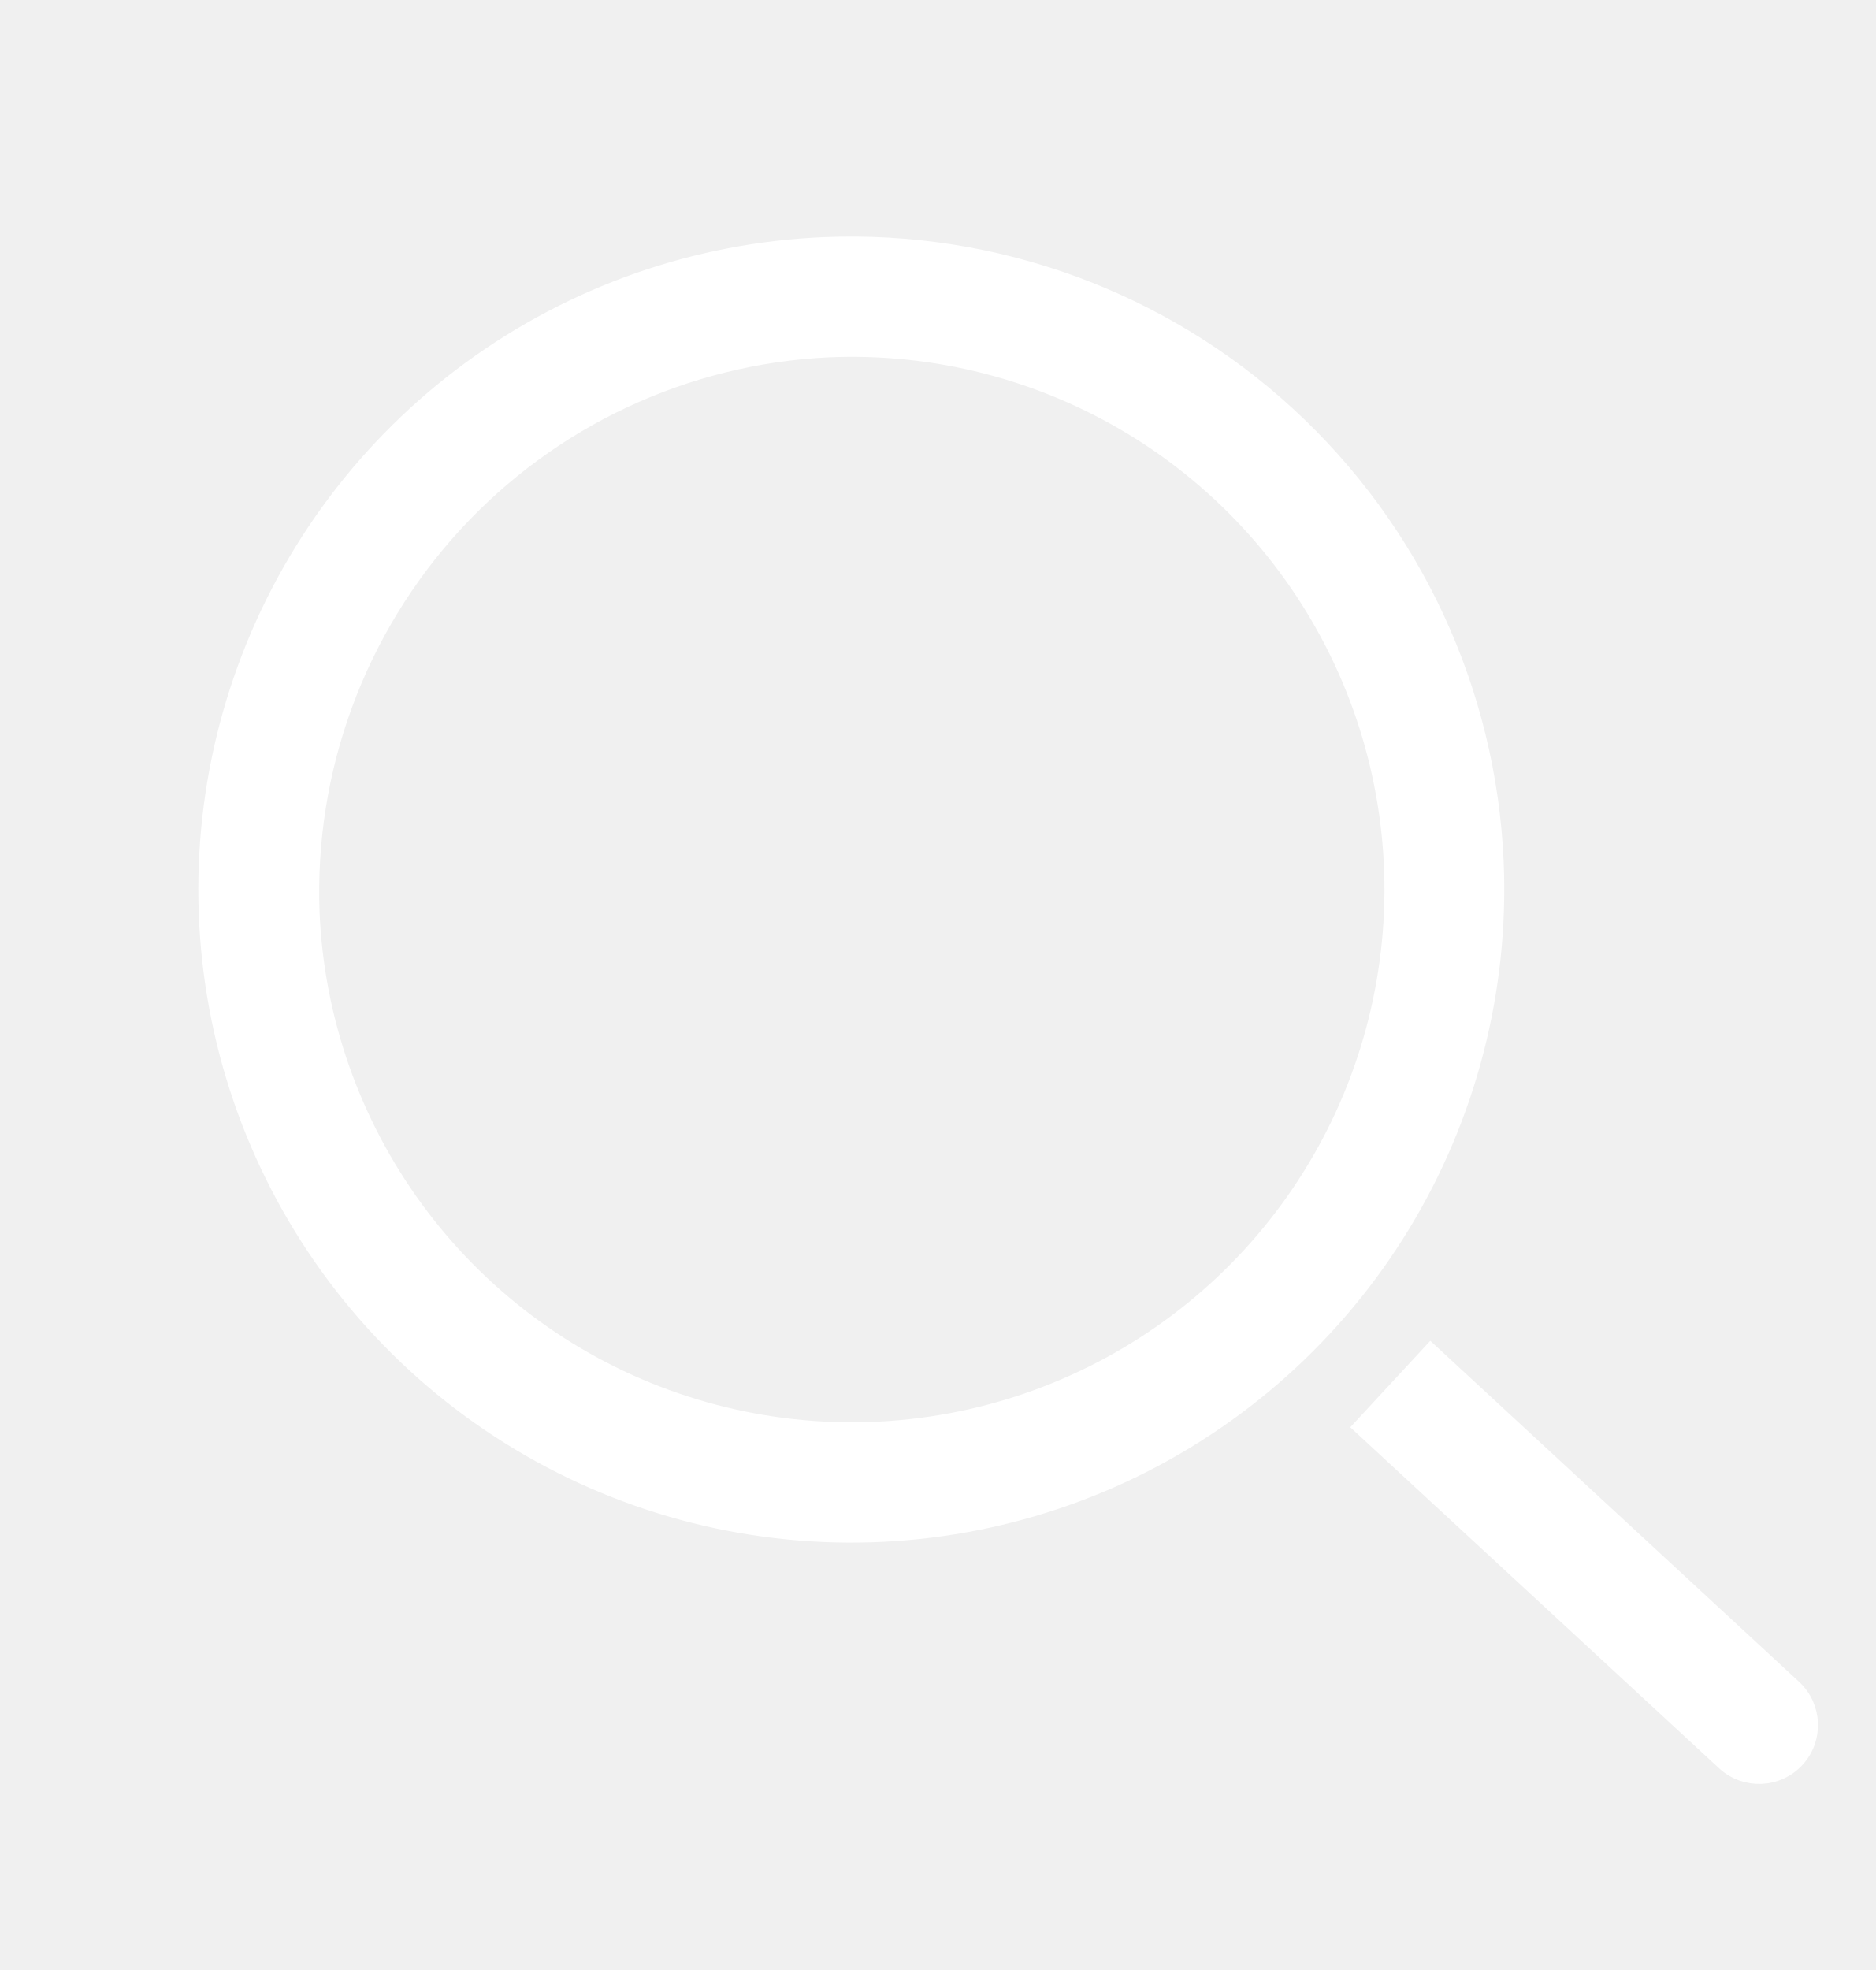
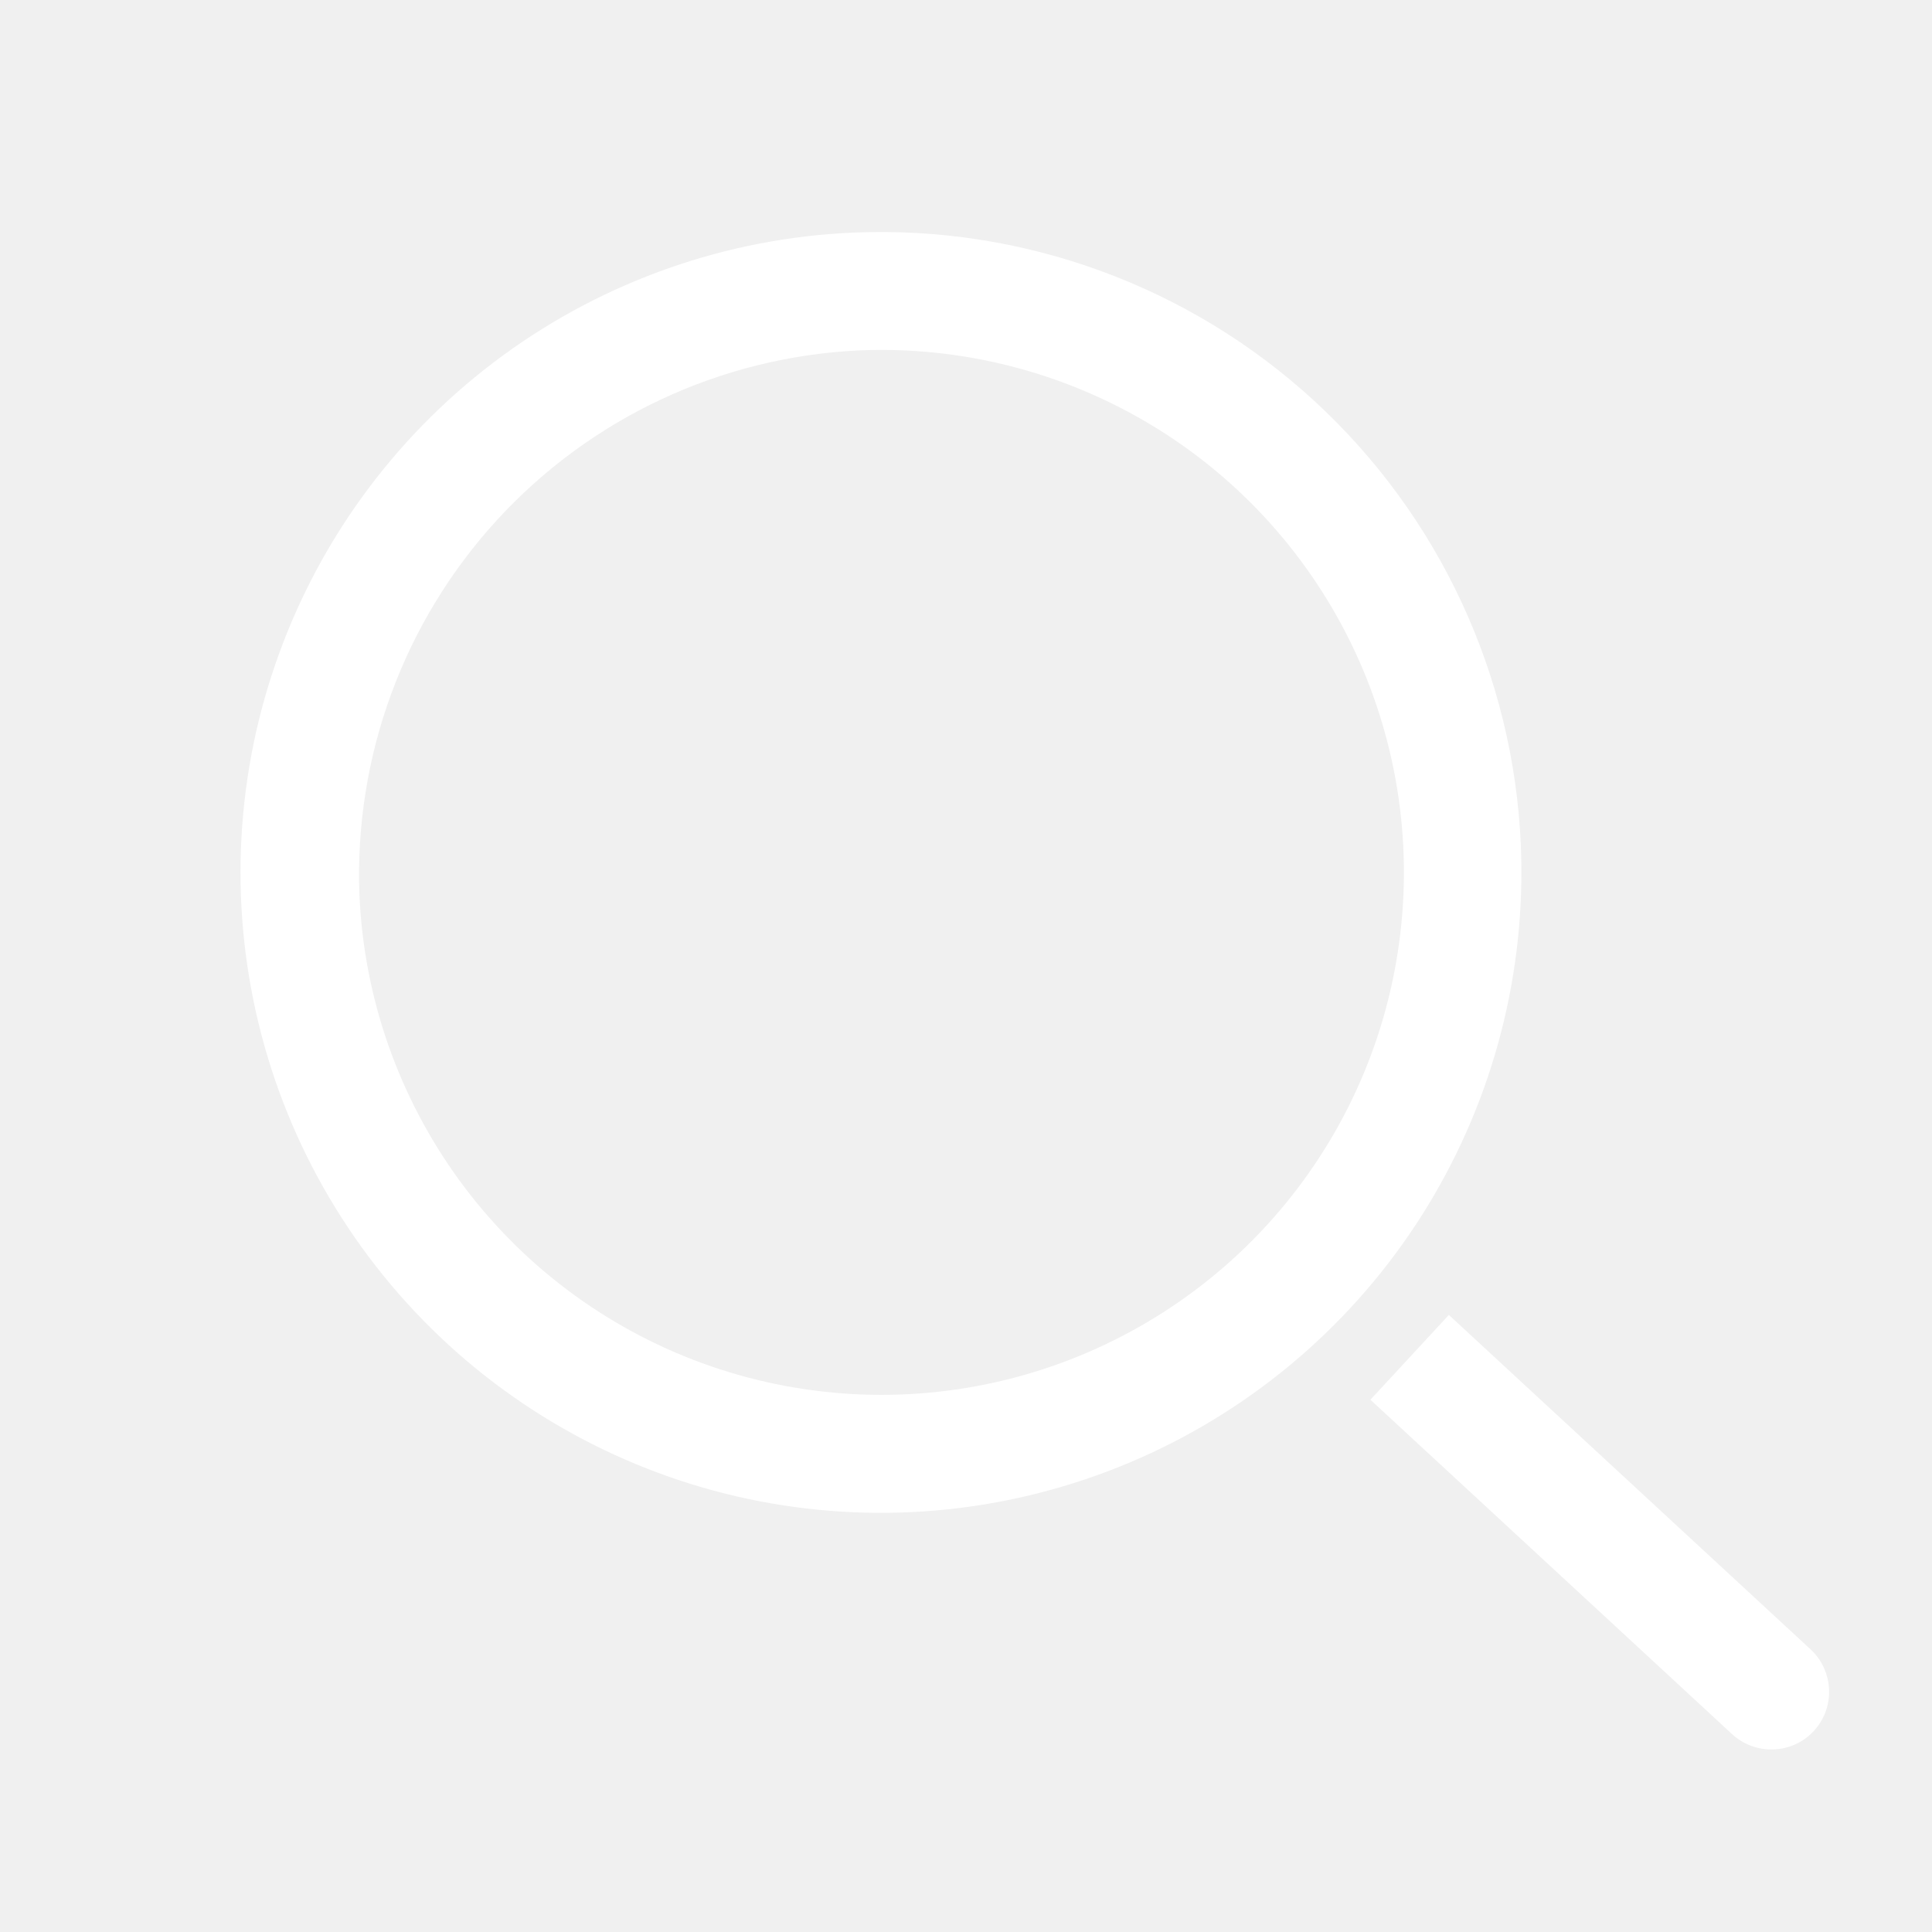
- <svg xmlns="http://www.w3.org/2000/svg" width="20" height="21" viewBox="0 0 20 21" fill="none">
+ <svg xmlns="http://www.w3.org/2000/svg" width="20" height="20" viewBox="0 0 20 21" fill="none">
  <g clip-path="url(#clip0_101_509)">
    <path d="M8.83 3.709C9.972 3.659 11.104 3.95 12.081 4.543C13.058 5.136 13.837 6.006 14.32 7.043C14.802 8.079 14.967 9.235 14.792 10.365C14.618 11.495 14.112 12.548 13.339 13.39C12.566 14.232 11.56 14.826 10.45 15.097C9.339 15.368 8.173 15.303 7.099 14.911C6.025 14.519 5.092 13.818 4.417 12.895C3.742 11.972 3.355 10.87 3.307 9.728C3.249 8.199 3.797 6.71 4.831 5.582C5.865 4.455 7.302 3.782 8.83 3.709ZM8.784 2.628C7.429 2.685 6.12 3.144 5.025 3.945C3.93 4.746 3.097 5.854 2.631 7.129C2.165 8.403 2.088 9.787 2.409 11.106C2.73 12.424 3.435 13.618 4.434 14.536C5.434 15.454 6.683 16.055 8.024 16.263C9.365 16.471 10.737 16.276 11.968 15.704C13.198 15.132 14.232 14.208 14.937 13.049C15.642 11.89 15.988 10.547 15.931 9.192C15.853 7.374 15.057 5.661 13.717 4.43C12.377 3.199 10.602 2.551 8.784 2.628Z" fill="white" stroke="white" stroke-width="0.2" />
    <path d="M15.254 14.434L19.112 18.001C19.326 18.199 19.34 18.533 19.142 18.747C18.944 18.961 18.61 18.974 18.395 18.776L14.537 15.209L15.254 14.434Z" fill="white" stroke="white" stroke-width="0.2" />
  </g>
  <defs>
    <clipPath id="clip0_101_509">
      <rect width="19" height="19" fill="white" transform="translate(0.105225 1.41174) rotate(-2.43267)" />
    </clipPath>
  </defs>
</svg>
